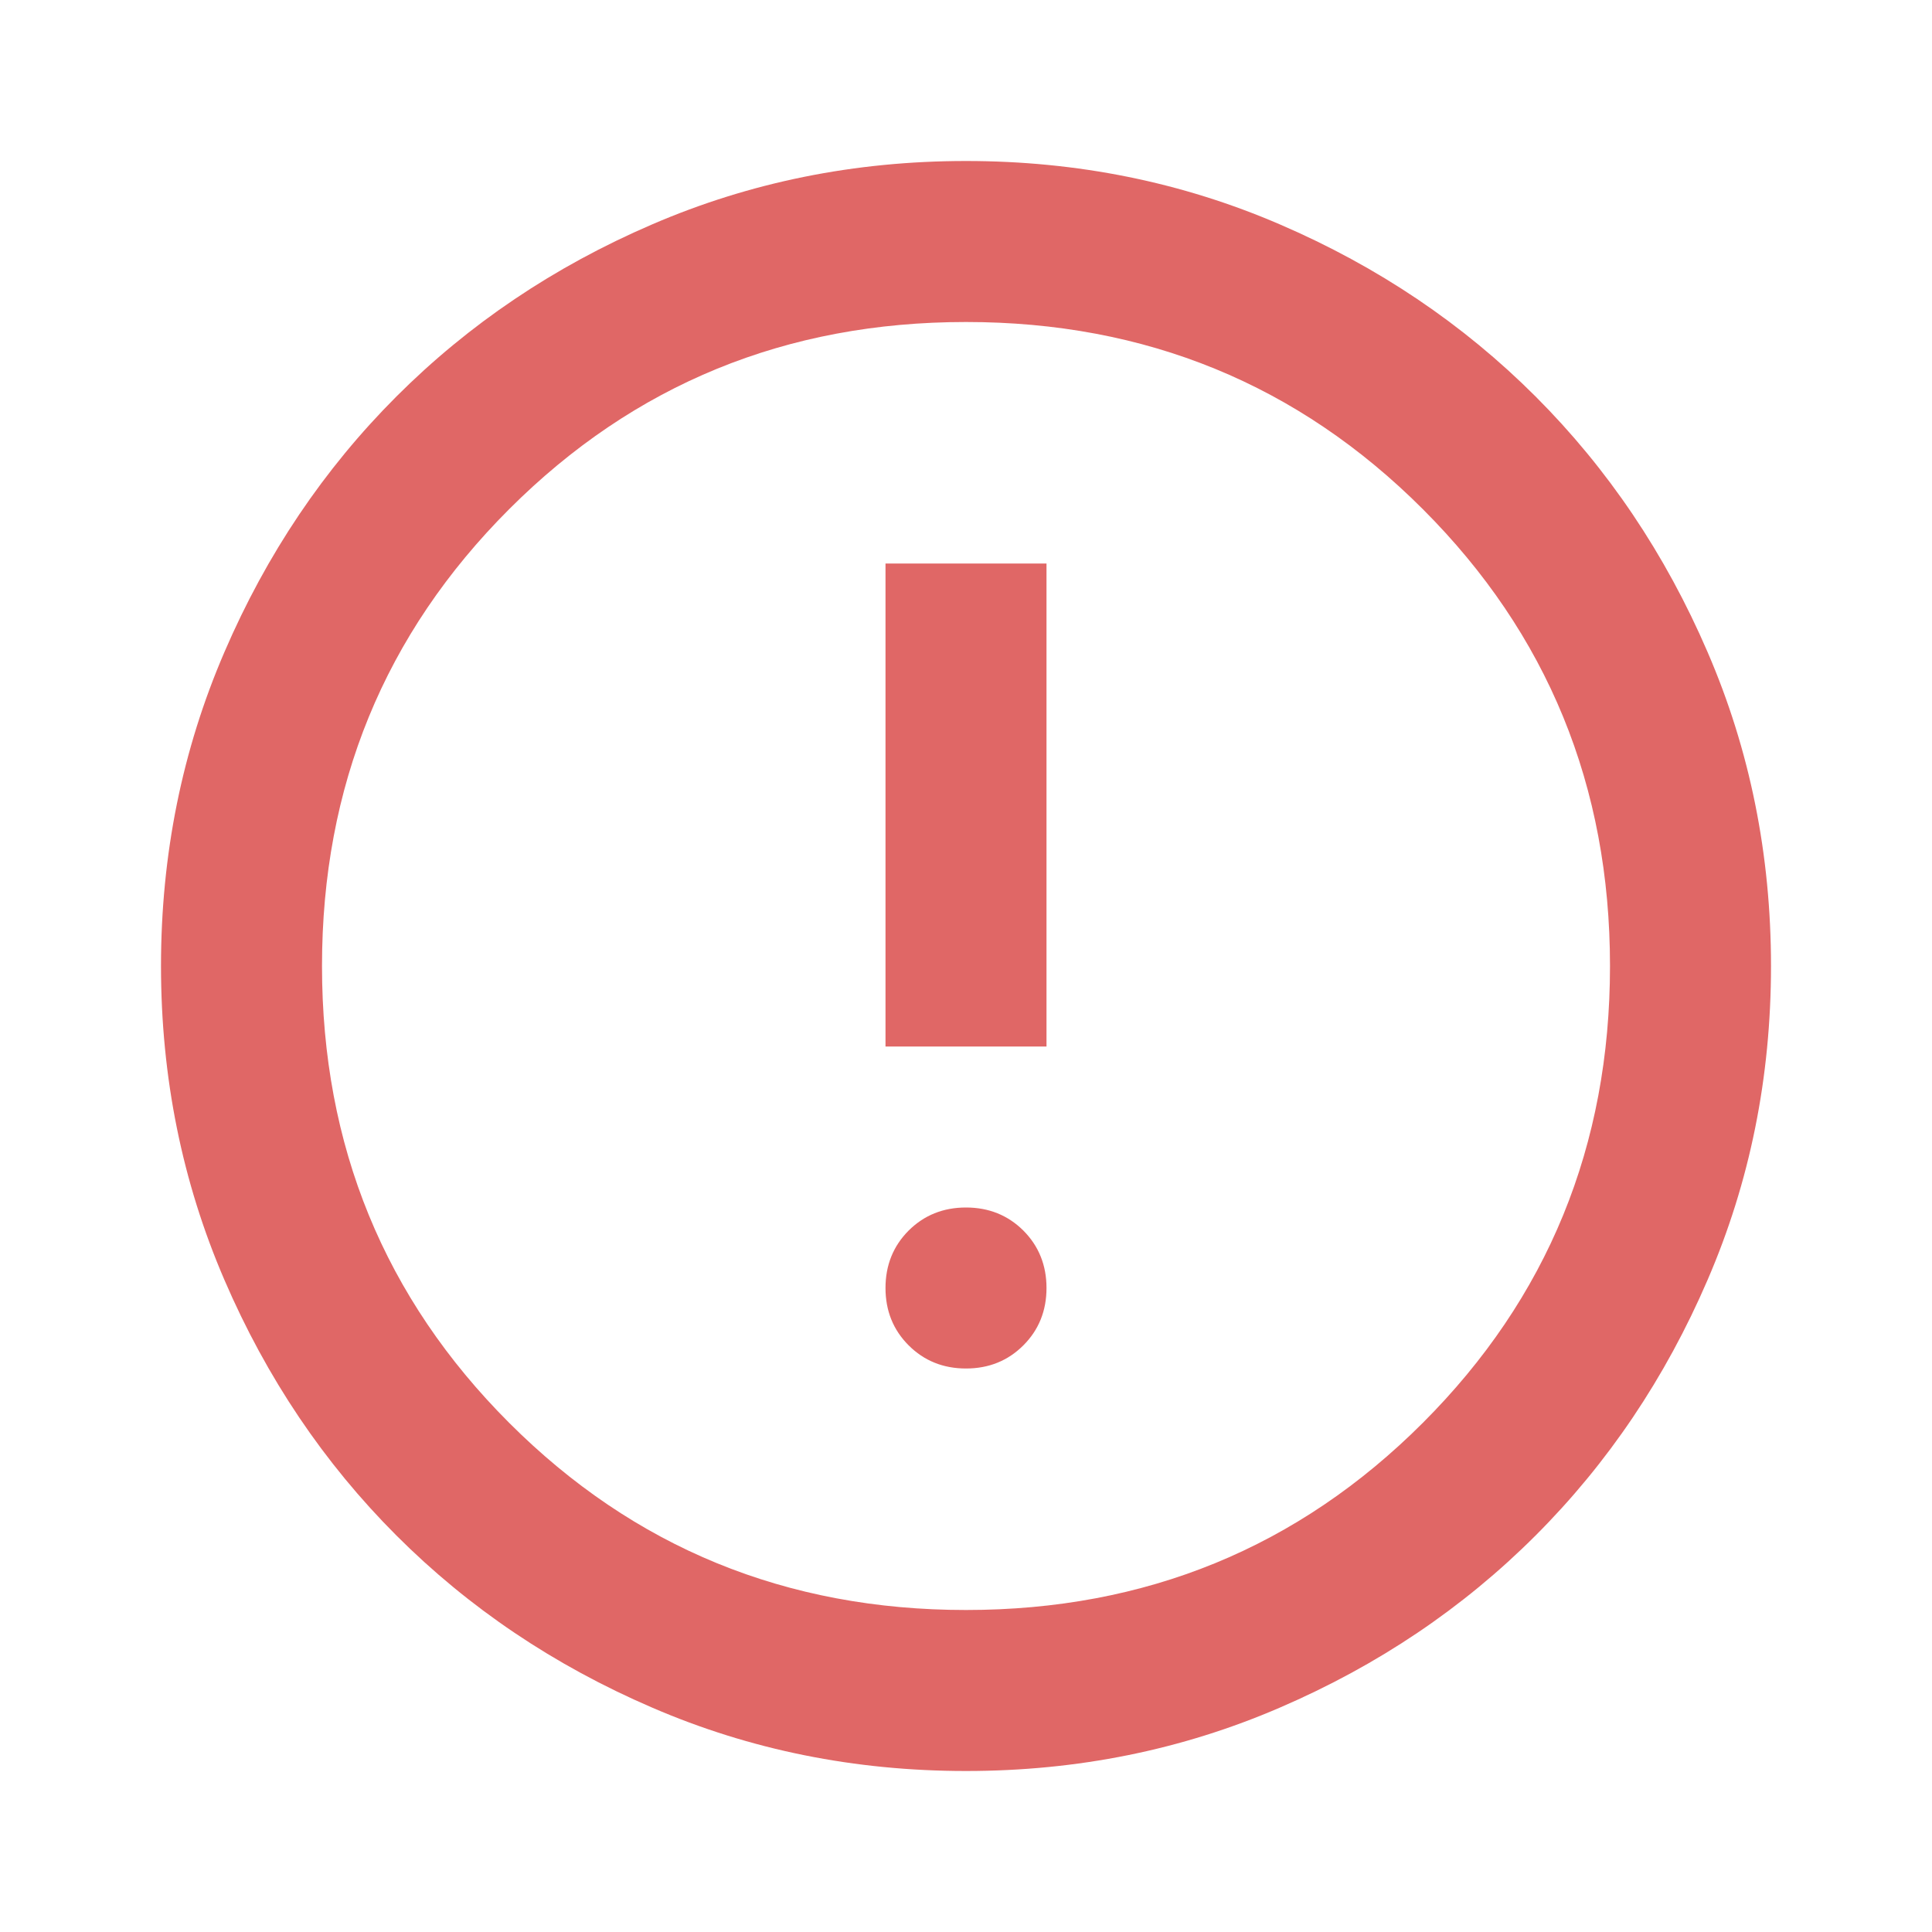
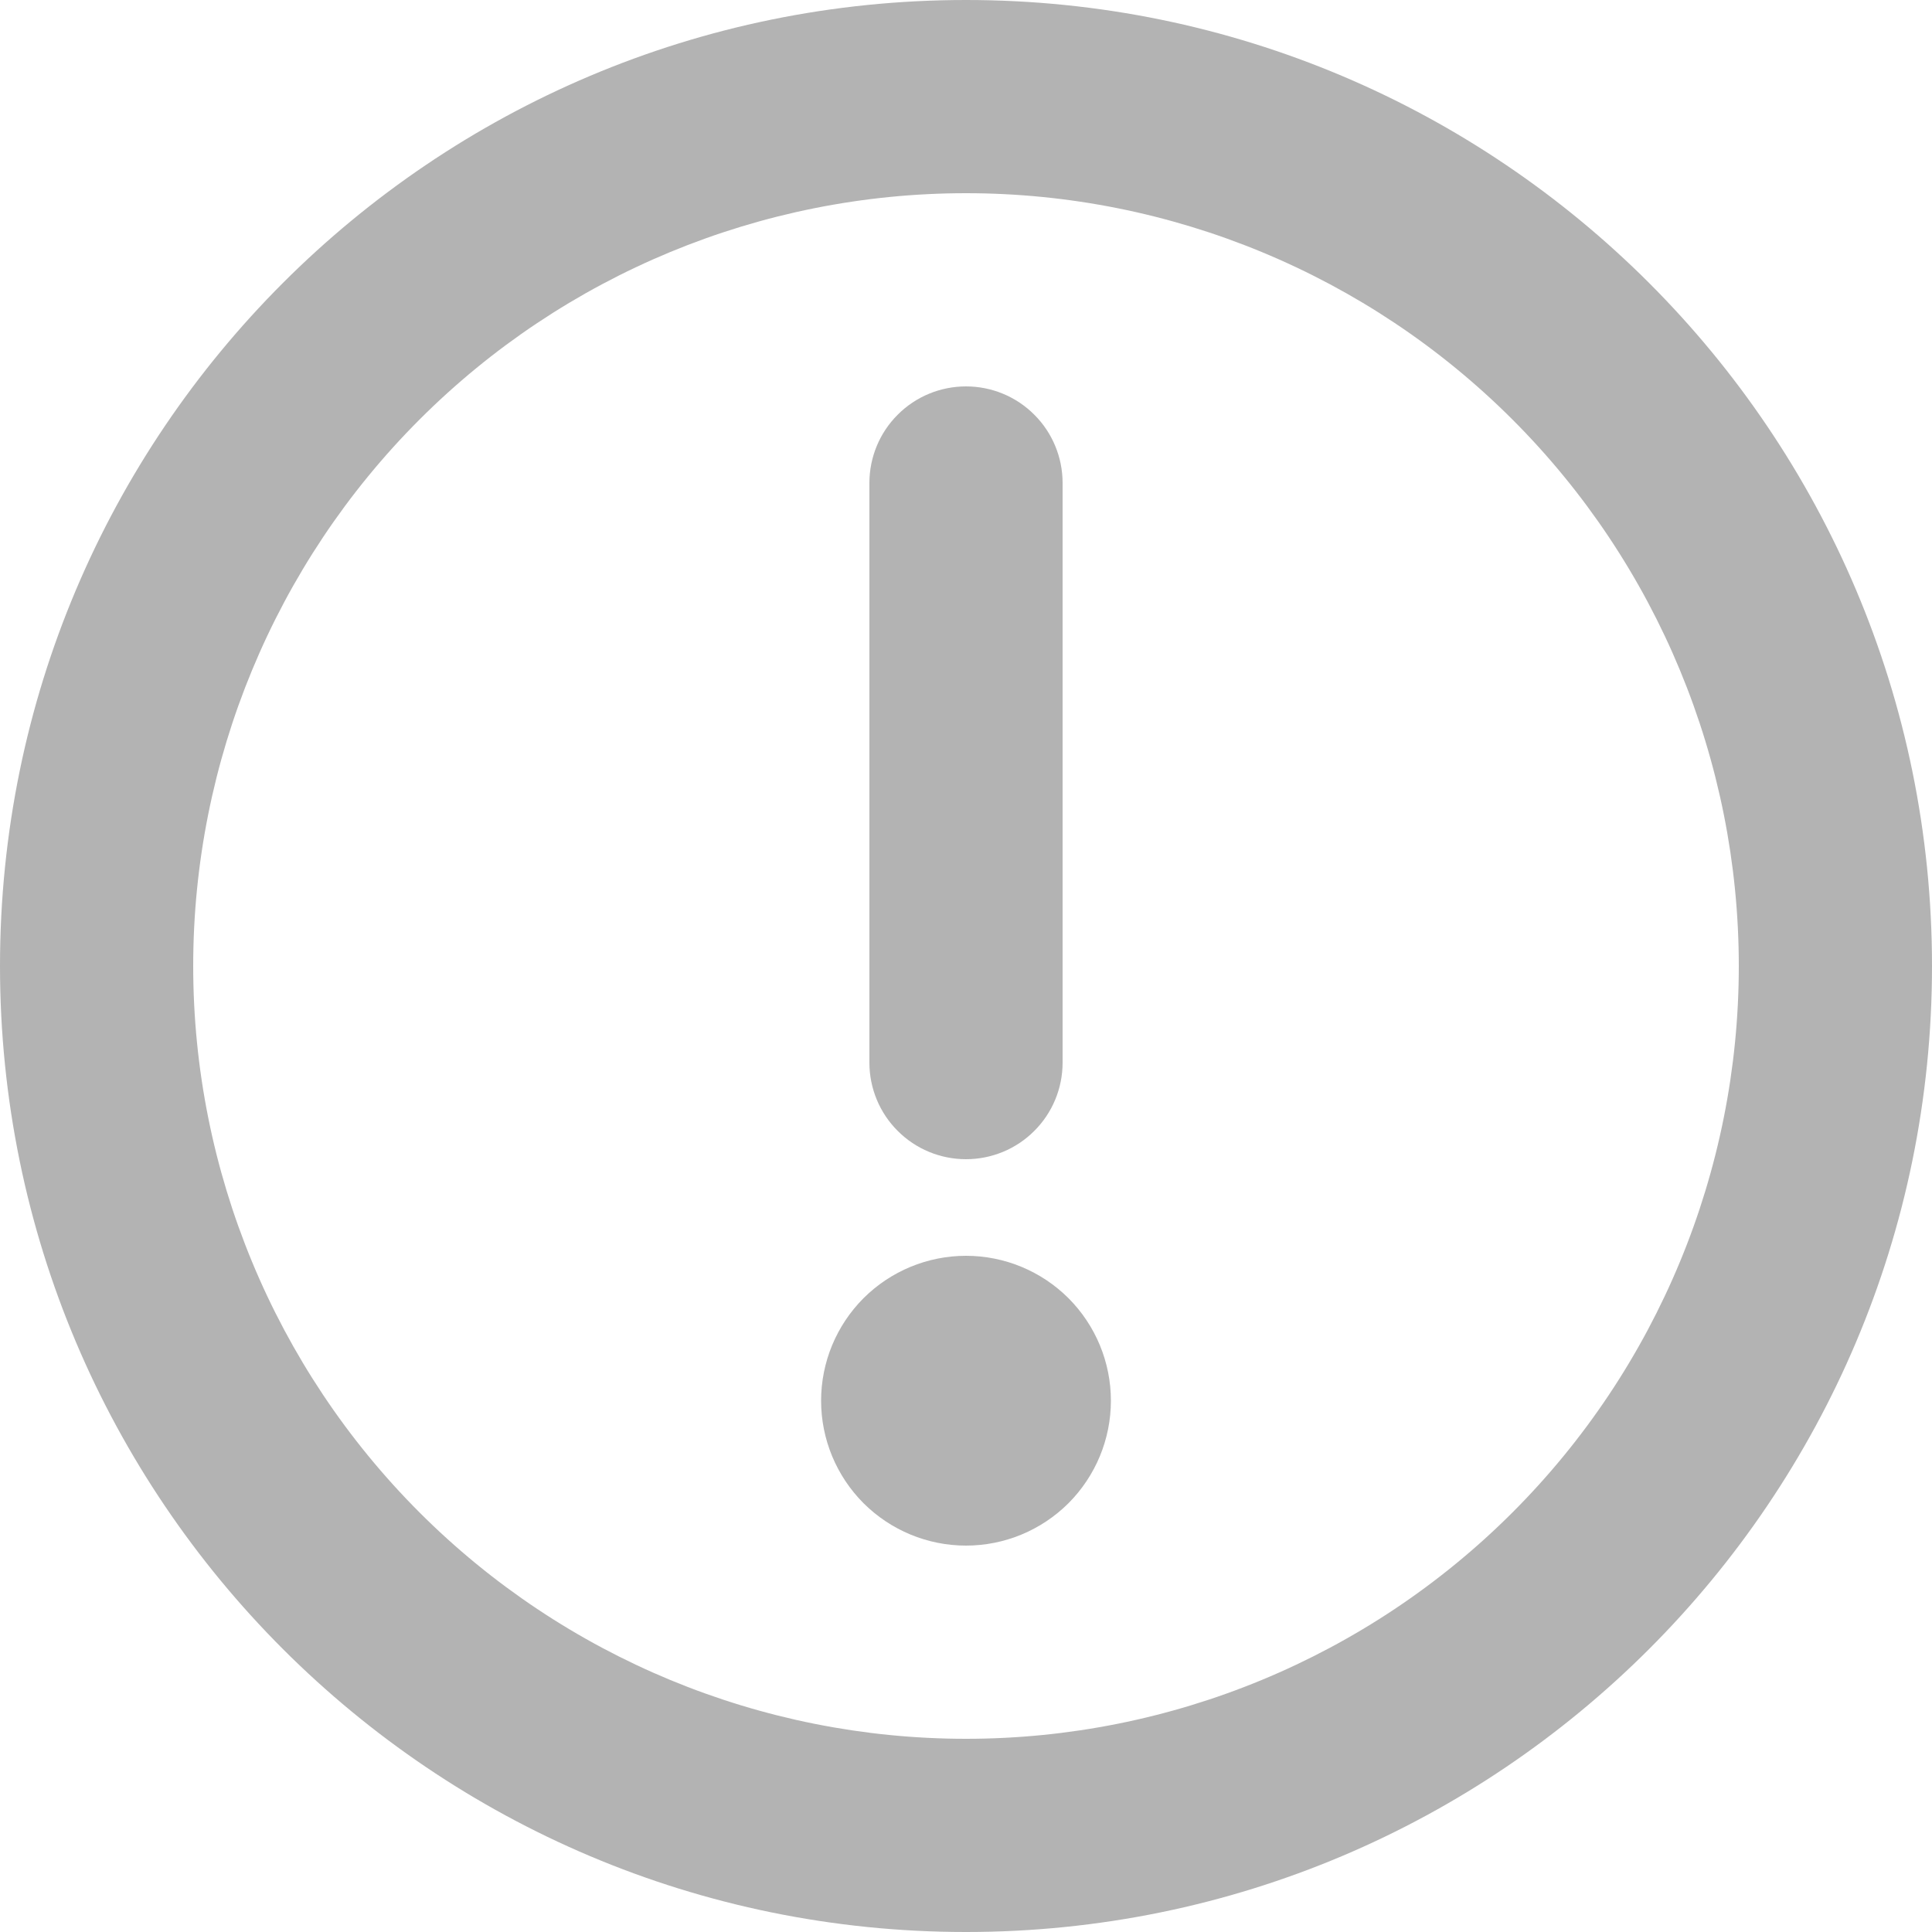
- <svg xmlns="http://www.w3.org/2000/svg" width="24" height="24" viewBox="0 0 24 24" fill="none">
-   <mask id="mask0_764_6295" style="mask-type:alpha" maskUnits="userSpaceOnUse" x="0" y="0" width="24" height="24">
-     <rect width="24" height="24" fill="#E06766" />
-   </mask>
-   <g mask="url(#mask0_764_6295)">
-     <path d="M12 17C12.283 17 12.521 16.904 12.713 16.712C12.904 16.521 13 16.283 13 16C13 15.717 12.904 15.479 12.713 15.287C12.521 15.096 12.283 15 12 15C11.717 15 11.479 15.096 11.287 15.287C11.096 15.479 11 15.717 11 16C11 16.283 11.096 16.521 11.287 16.712C11.479 16.904 11.717 17 12 17ZM11 13H13V7H11V13ZM12 22C10.617 22 9.317 21.738 8.1 21.212C6.883 20.688 5.825 19.975 4.925 19.075C4.025 18.175 3.312 17.117 2.788 15.9C2.263 14.683 2 13.383 2 12C2 10.617 2.263 9.317 2.788 8.1C3.312 6.883 4.025 5.825 4.925 4.925C5.825 4.025 6.883 3.312 8.1 2.788C9.317 2.263 10.617 2 12 2C13.383 2 14.683 2.263 15.9 2.788C17.117 3.312 18.175 4.025 19.075 4.925C19.975 5.825 20.688 6.883 21.212 8.1C21.738 9.317 22 10.617 22 12C22 13.383 21.738 14.683 21.212 15.9C20.688 17.117 19.975 18.175 19.075 19.075C18.175 19.975 17.117 20.688 15.9 21.212C14.683 21.738 13.383 22 12 22ZM12 20C14.233 20 16.125 19.225 17.675 17.675C19.225 16.125 20 14.233 20 12C20 9.767 19.225 7.875 17.675 6.325C16.125 4.775 14.233 4 12 4C9.767 4 7.875 4.775 6.325 6.325C4.775 7.875 4 9.767 4 12C4 14.233 4.775 16.125 6.325 17.675C7.875 19.225 9.767 20 12 20Z" fill="#E06766" />
-   </g>
+ <svg xmlns="http://www.w3.org/2000/svg" width="20" height="20" viewBox="0 0 20 20" fill="none">
+   <path d="M10 2C7.878 2 5.843 2.843 4.343 4.343C2.843 5.843 2 7.878 2 10C2 12.122 2.843 14.157 4.343 15.657C5.843 17.157 7.878 18 10 18C12.122 18 14.157 17.157 15.657 15.657C17.157 14.157 18 12.122 18 10C18 7.878 17.157 5.843 15.657 4.343C14.157 2.843 12.122 2 10 2ZM0 10C0 4.477 4.477 0 10 0C15.523 0 20 4.477 20 10C20 15.523 15.523 20 10 20C4.477 20 0 15.523 0 10Z" fill="#B3B3B3" />
+   <path d="M10 12C9.735 12 9.48 11.895 9.293 11.707C9.105 11.52 9 11.265 9 11V5C9 4.735 9.105 4.48 9.293 4.293C9.48 4.105 9.735 4 10 4C10.265 4 10.52 4.105 10.707 4.293C10.895 4.48 11 4.735 11 5V11C11 11.265 10.895 11.52 10.707 11.707C10.52 11.895 10.265 12 10 12ZM8.5 14.5C8.5 14.102 8.658 13.721 8.939 13.439C9.221 13.158 9.602 13 10 13C10.398 13 10.779 13.158 11.061 13.439C11.342 13.721 11.5 14.102 11.5 14.5C11.5 14.898 11.342 15.279 11.061 15.561C10.779 15.842 10.398 16 10 16C9.602 16 9.221 15.842 8.939 15.561C8.658 15.279 8.5 14.898 8.5 14.5Z" fill="#B3B3B3" />
</svg>
